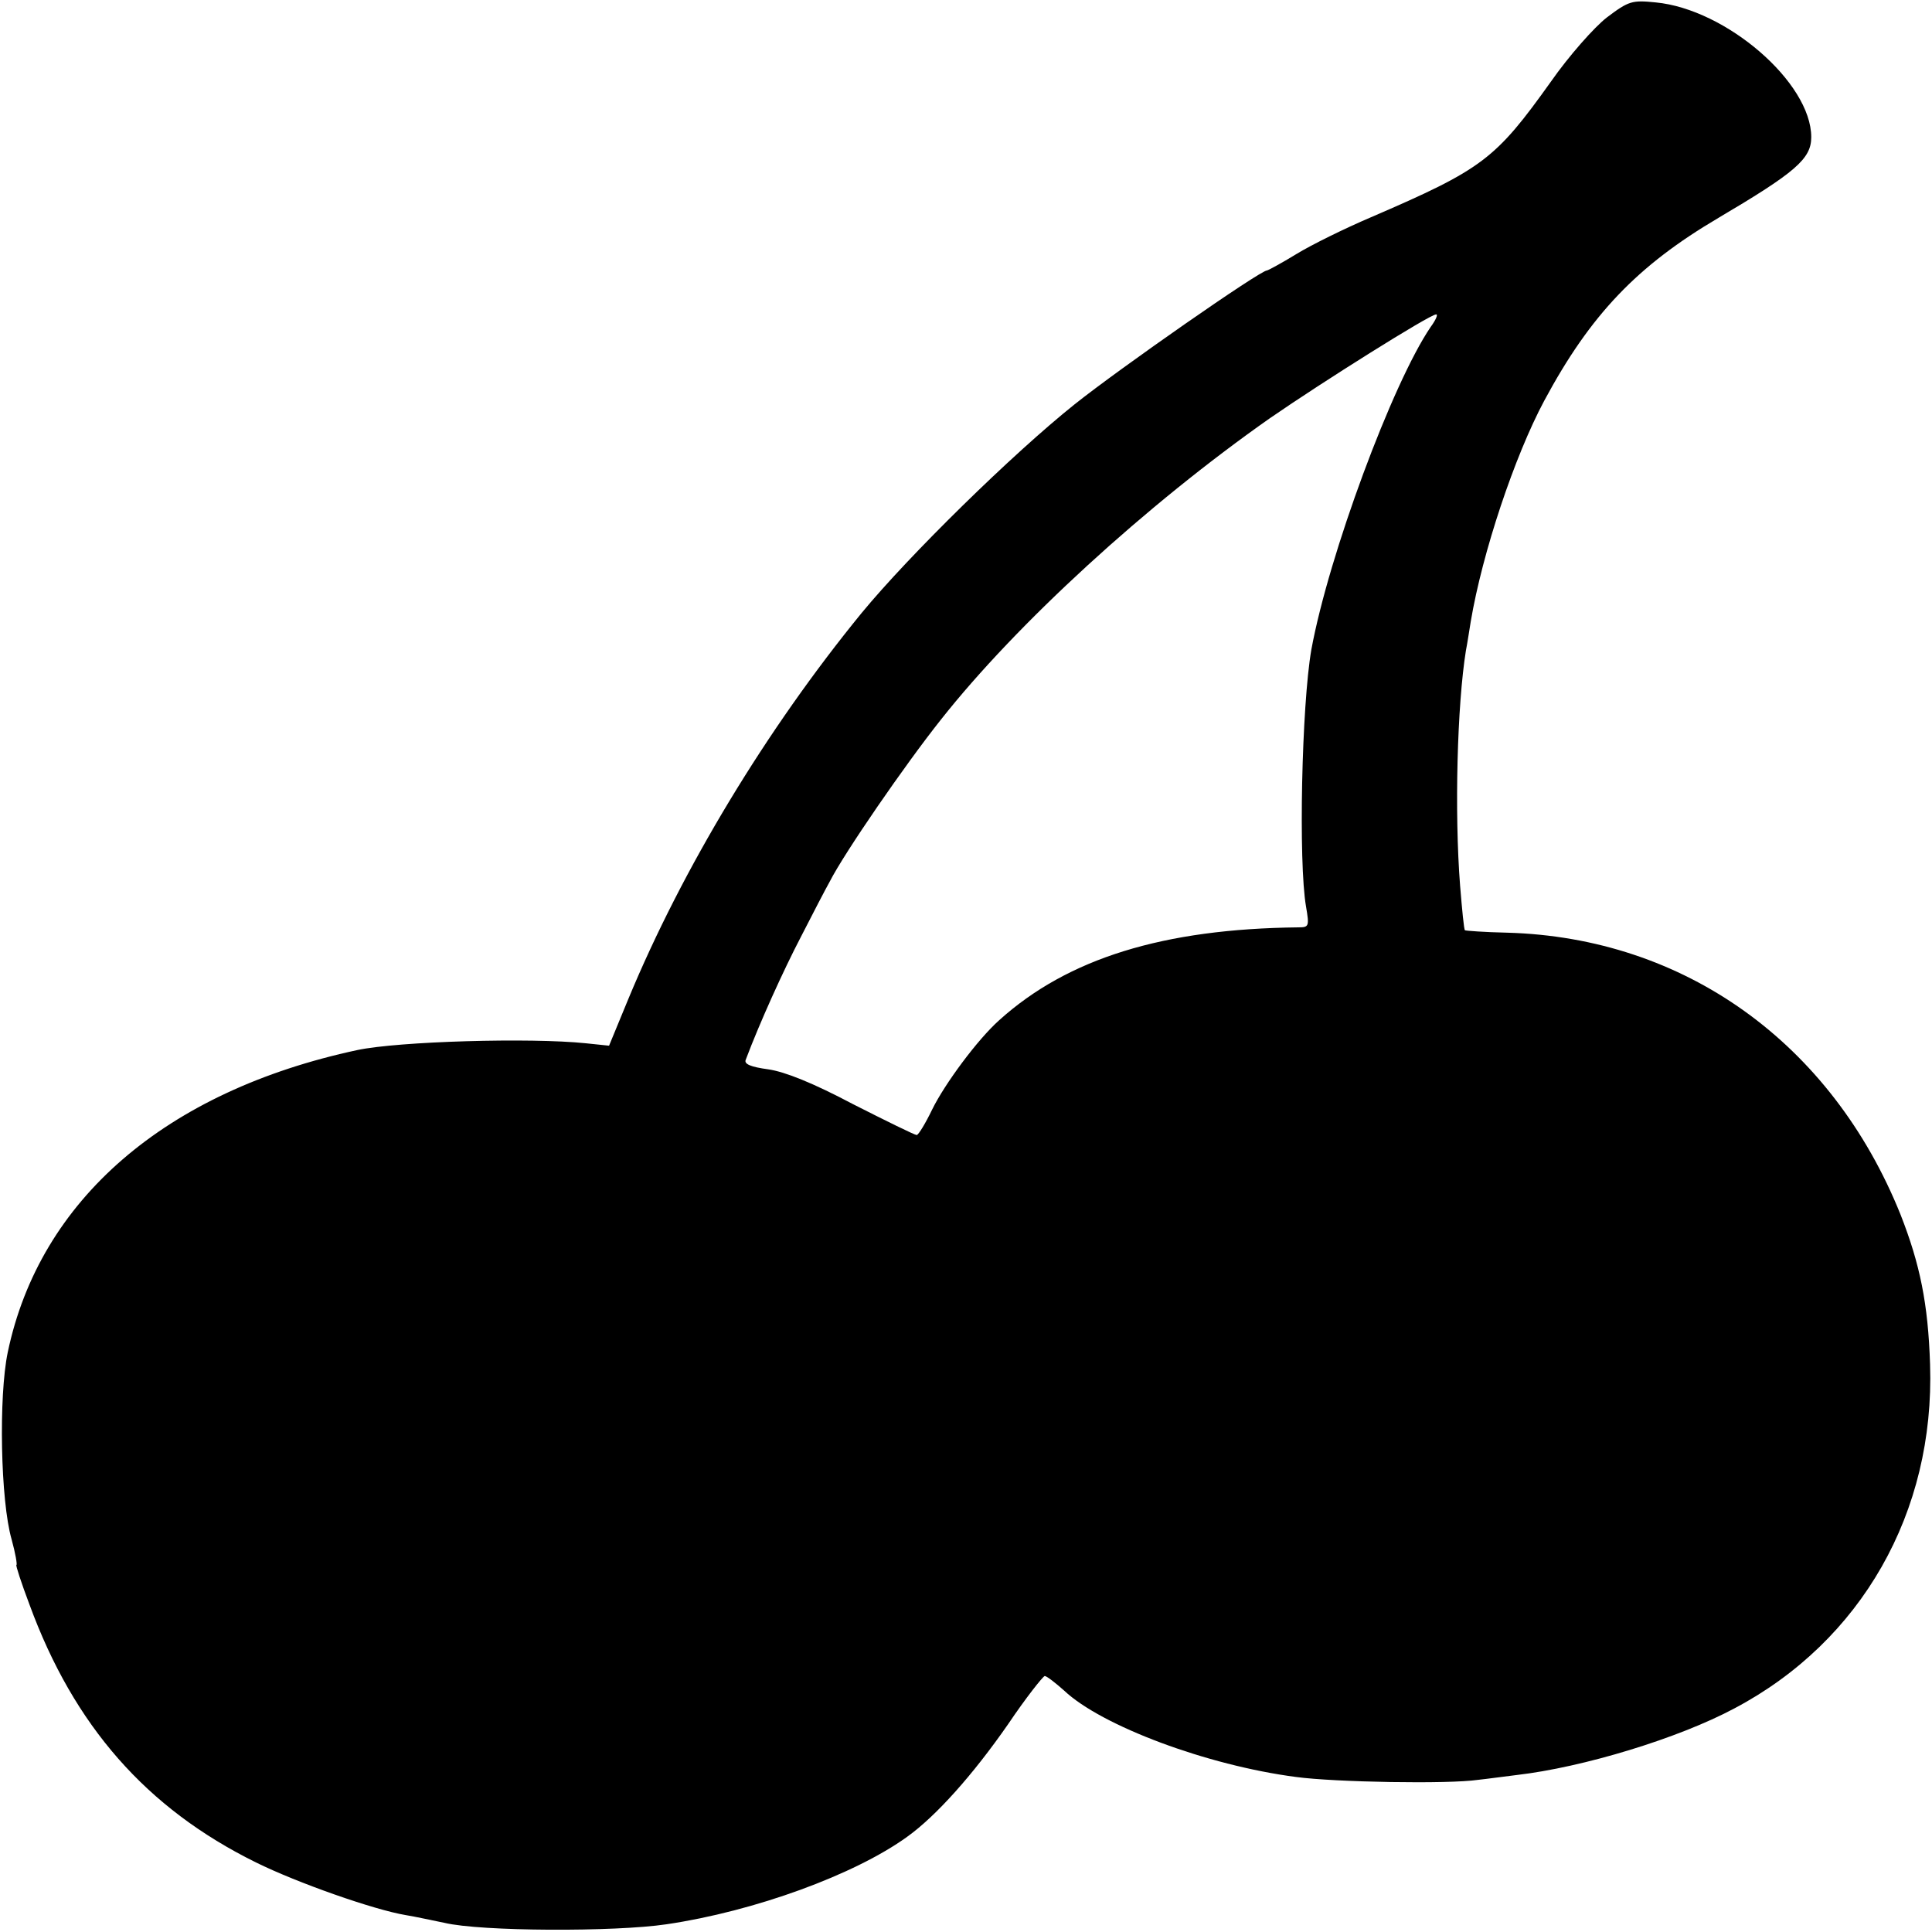
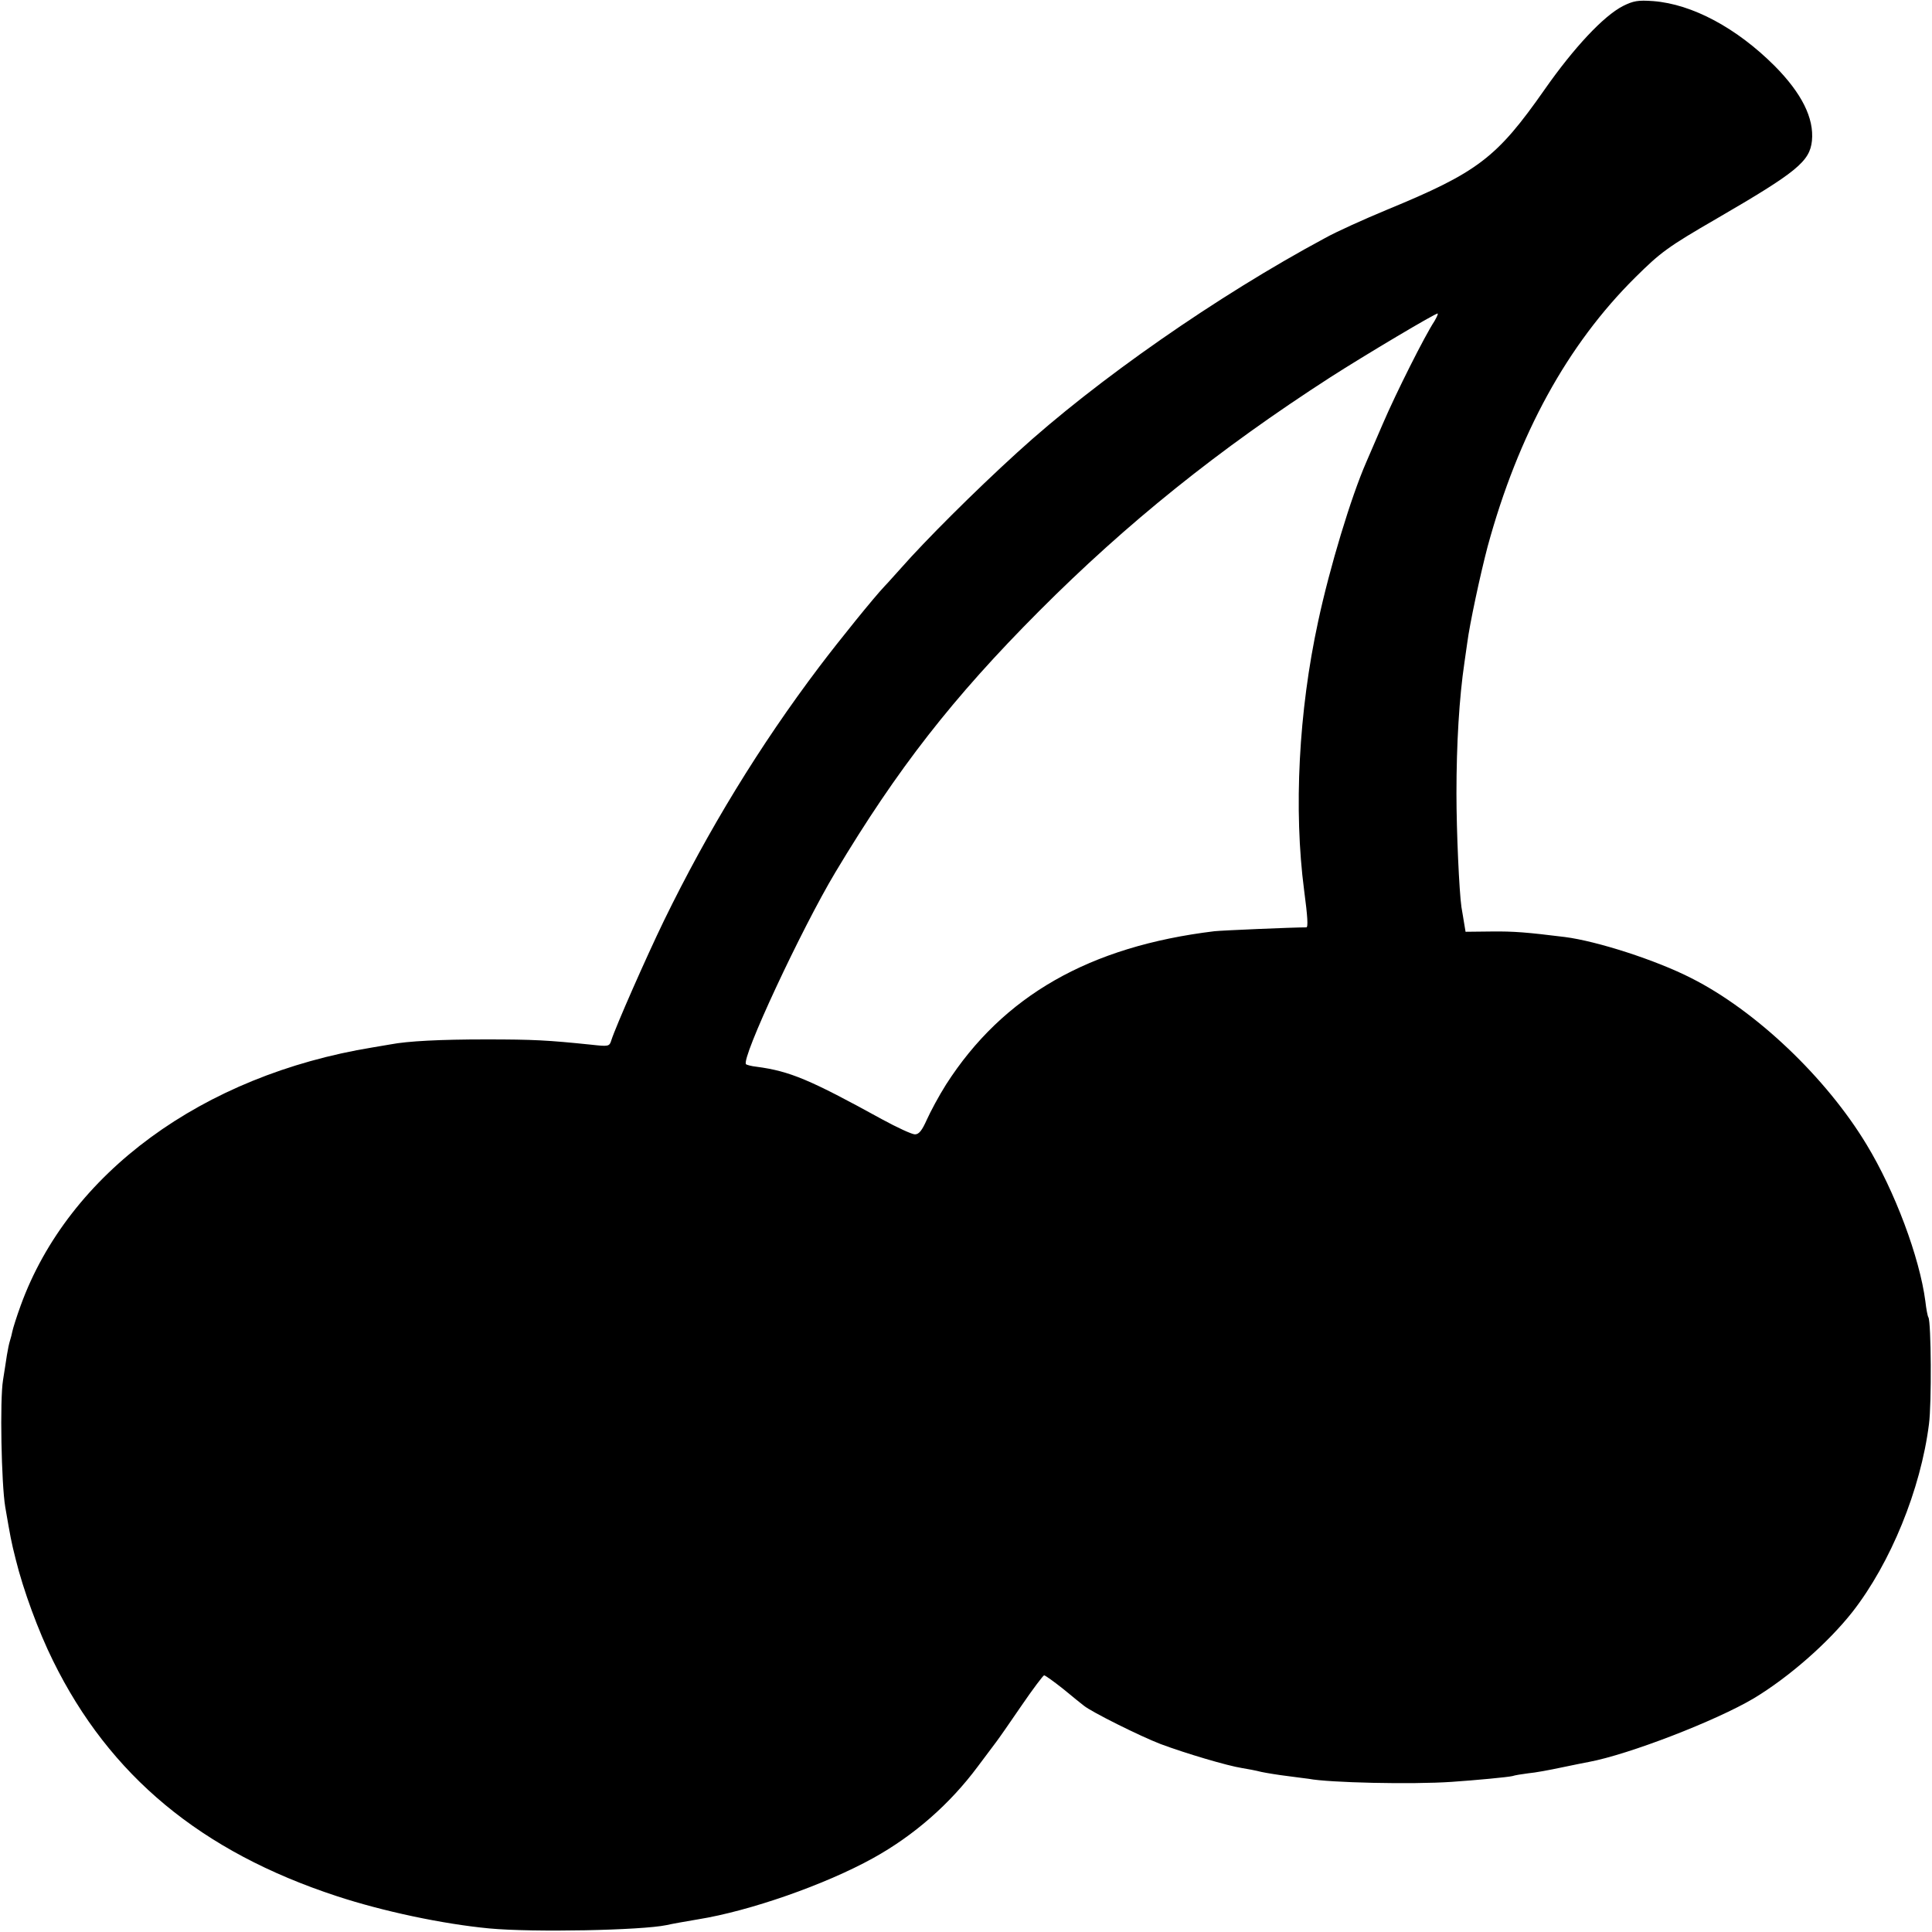
- <svg xmlns="http://www.w3.org/2000/svg" version="1.0" width="400pt" height="400pt" viewBox="0 0 400 400" preserveAspectRatio="xMidYMid meet">
-   <g transform="translate(0,400) scale(0.1,-0.1)" fill="#000000" stroke="none">
-     <path d="M3327 3964 c-26 -20 -79 -80 -116 -133 -115 -161 -141 -181 -373 -281 -54 -23 -123 -57 -154 -76 -31 -19 -59 -34 -61 -34 -14 0 -304 -202 -398 -277 -129 -103 -343 -313 -441 -432 -197 -241 -371 -529 -483 -799 l-40 -97 -48 5 c-115 12 -388 4 -473 -14 -397 -85 -658 -310 -724 -626 -19 -91 -15 -307 8 -387 8 -29 12 -53 10 -53 -2 0 10 -37 27 -82 92 -251 242 -422 469 -534 85 -42 244 -98 310 -109 19 -3 55 -11 80 -16 75 -18 353 -19 460 -3 183 27 390 103 498 181 60 43 136 128 209 233 37 55 72 99 76 100 4 0 22 -14 40 -30 77 -73 296 -155 480 -179 81 -11 316 -15 377 -6 19 2 55 7 80 10 138 16 335 76 451 138 263 139 415 406 405 712 -4 126 -21 208 -61 310 -143 356 -448 574 -815 584 -47 1 -86 4 -87 5 -2 1 -6 43 -10 92 -12 153 -6 375 12 487 3 15 7 42 10 60 24 143 91 343 152 457 96 179 193 280 361 379 159 94 192 122 192 167 0 113 -176 265 -322 279 -49 5 -56 3 -101 -31z m-365 -641 c-79 -116 -211 -472 -247 -668 -20 -115 -27 -440 -11 -532 7 -41 6 -43 -16 -43 -279 -3 -477 -64 -619 -192 -45 -40 -113 -132 -139 -185 -14 -29 -28 -52 -32 -53 -4 0 -63 29 -132 64 -83 44 -141 67 -175 72 -37 5 -51 11 -47 20 29 77 78 185 114 254 24 47 51 99 60 115 30 59 156 242 230 335 157 199 426 445 681 624 110 76 330 214 344 215 5 1 0 -11 -11 -26z" />
+ <svg xmlns="http://www.w3.org/2000/svg" version="1.0" width="700pt" height="700pt" viewBox="0 0 700 700" preserveAspectRatio="xMidYMid meet">
+   <g transform="translate(0,700) scale(0.1,-0.1)" fill="#000000" stroke="none">
+     <path d="M5880 6978 c-70 -36 -177 -150 -284 -303 -173 -247 -241 -299 -571 -435 -82 -34 -184 -80 -225 -103 -389 -209 -827 -514 -1115 -777 -155 -141 -334 -320 -421 -419 -22 -24 -48 -54 -59 -65 -38 -40 -161 -192 -236 -291 -217 -287 -404 -594 -563 -920 -65 -134 -175 -384 -191 -434 -7 -23 -10 -23 -74 -16 -156 16 -206 19 -381 19 -164 0 -283 -6 -345 -18 -11 -2 -40 -7 -65 -11 -617 -101 -1101 -456 -1275 -935 -15 -41 -28 -83 -30 -93 -2 -10 -6 -26 -9 -35 -3 -9 -8 -33 -11 -52 -3 -19 -9 -60 -14 -90 -12 -72 -6 -377 8 -460 19 -110 21 -123 38 -190 27 -110 82 -260 135 -367 205 -417 537 -692 1028 -853 167 -55 384 -101 552 -117 159 -15 553 -7 643 12 22 5 62 12 115 21 186 30 459 125 634 222 148 82 278 196 379 332 27 36 56 75 66 88 10 13 51 72 92 132 41 60 78 109 82 110 4 0 36 -23 70 -50 34 -28 67 -55 74 -60 28 -23 205 -111 278 -139 91 -34 243 -79 295 -87 19 -3 51 -9 70 -14 19 -4 62 -11 95 -15 32 -4 67 -9 77 -10 72 -14 373 -21 518 -11 88 6 204 17 220 21 8 3 34 7 57 10 24 2 78 12 120 21 43 9 88 18 99 20 145 27 461 149 599 231 126 76 268 200 357 313 138 177 247 443 277 680 10 74 8 370 -2 387 -3 4 -8 31 -11 58 -21 160 -111 400 -213 568 -146 242 -401 485 -635 603 -127 65 -341 134 -458 149 -138 17 -184 21 -267 20 l-93 -1 -5 30 c-3 17 -7 44 -10 60 -8 56 -18 271 -18 411 0 180 10 347 29 475 3 19 7 51 10 70 9 70 47 247 74 350 111 407 289 731 535 975 92 91 117 110 295 213 291 169 337 207 345 282 8 82 -37 172 -135 271 -137 137 -298 224 -440 235 -55 4 -72 1 -110 -18z m-683 -1142 c-35 -53 -139 -260 -187 -372 -28 -65 -55 -128 -60 -139 -55 -126 -132 -380 -174 -576 -71 -327 -89 -683 -51 -974 13 -98 15 -135 8 -135 -49 0 -306 -11 -333 -14 -453 -55 -766 -234 -972 -555 -26 -41 -57 -99 -70 -128 -17 -38 -28 -53 -43 -53 -11 0 -65 25 -120 55 -260 143 -333 174 -454 190 -19 2 -36 7 -38 9 -19 19 200 489 324 696 224 374 425 632 738 946 318 319 649 585 1055 847 123 79 385 235 389 231 2 -2 -4 -14 -12 -28z" />
  </g>
</svg>
